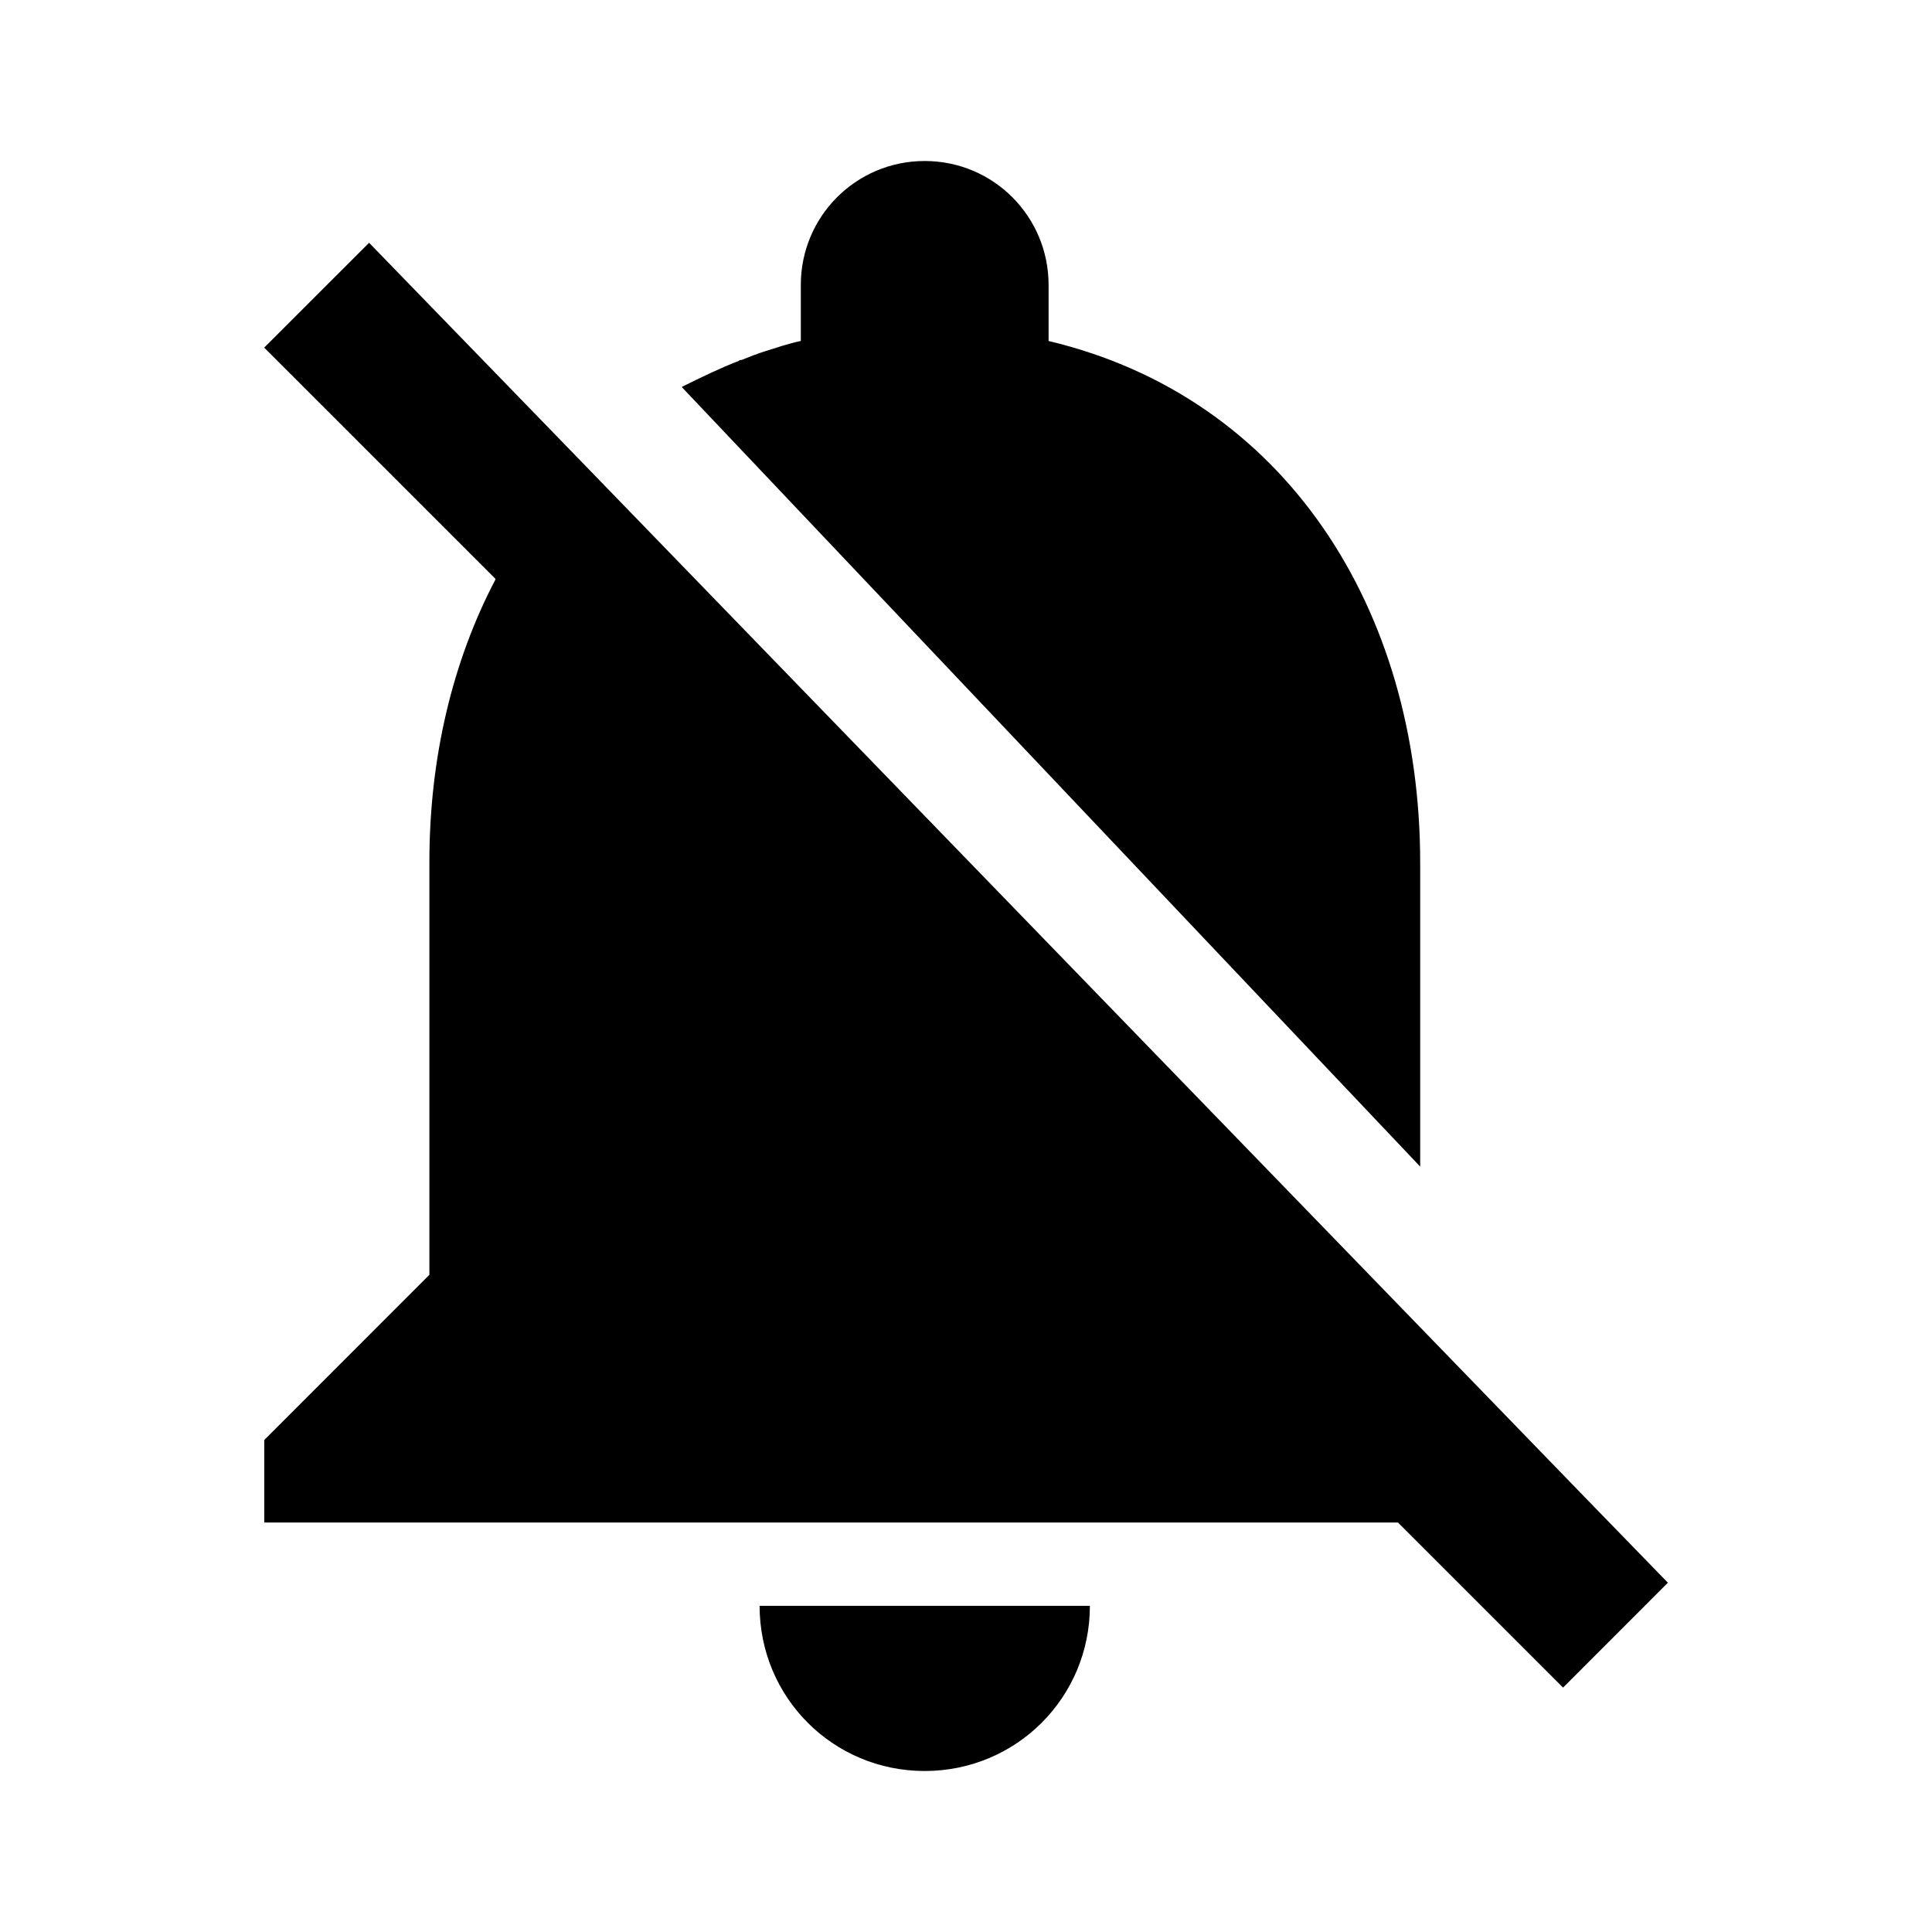
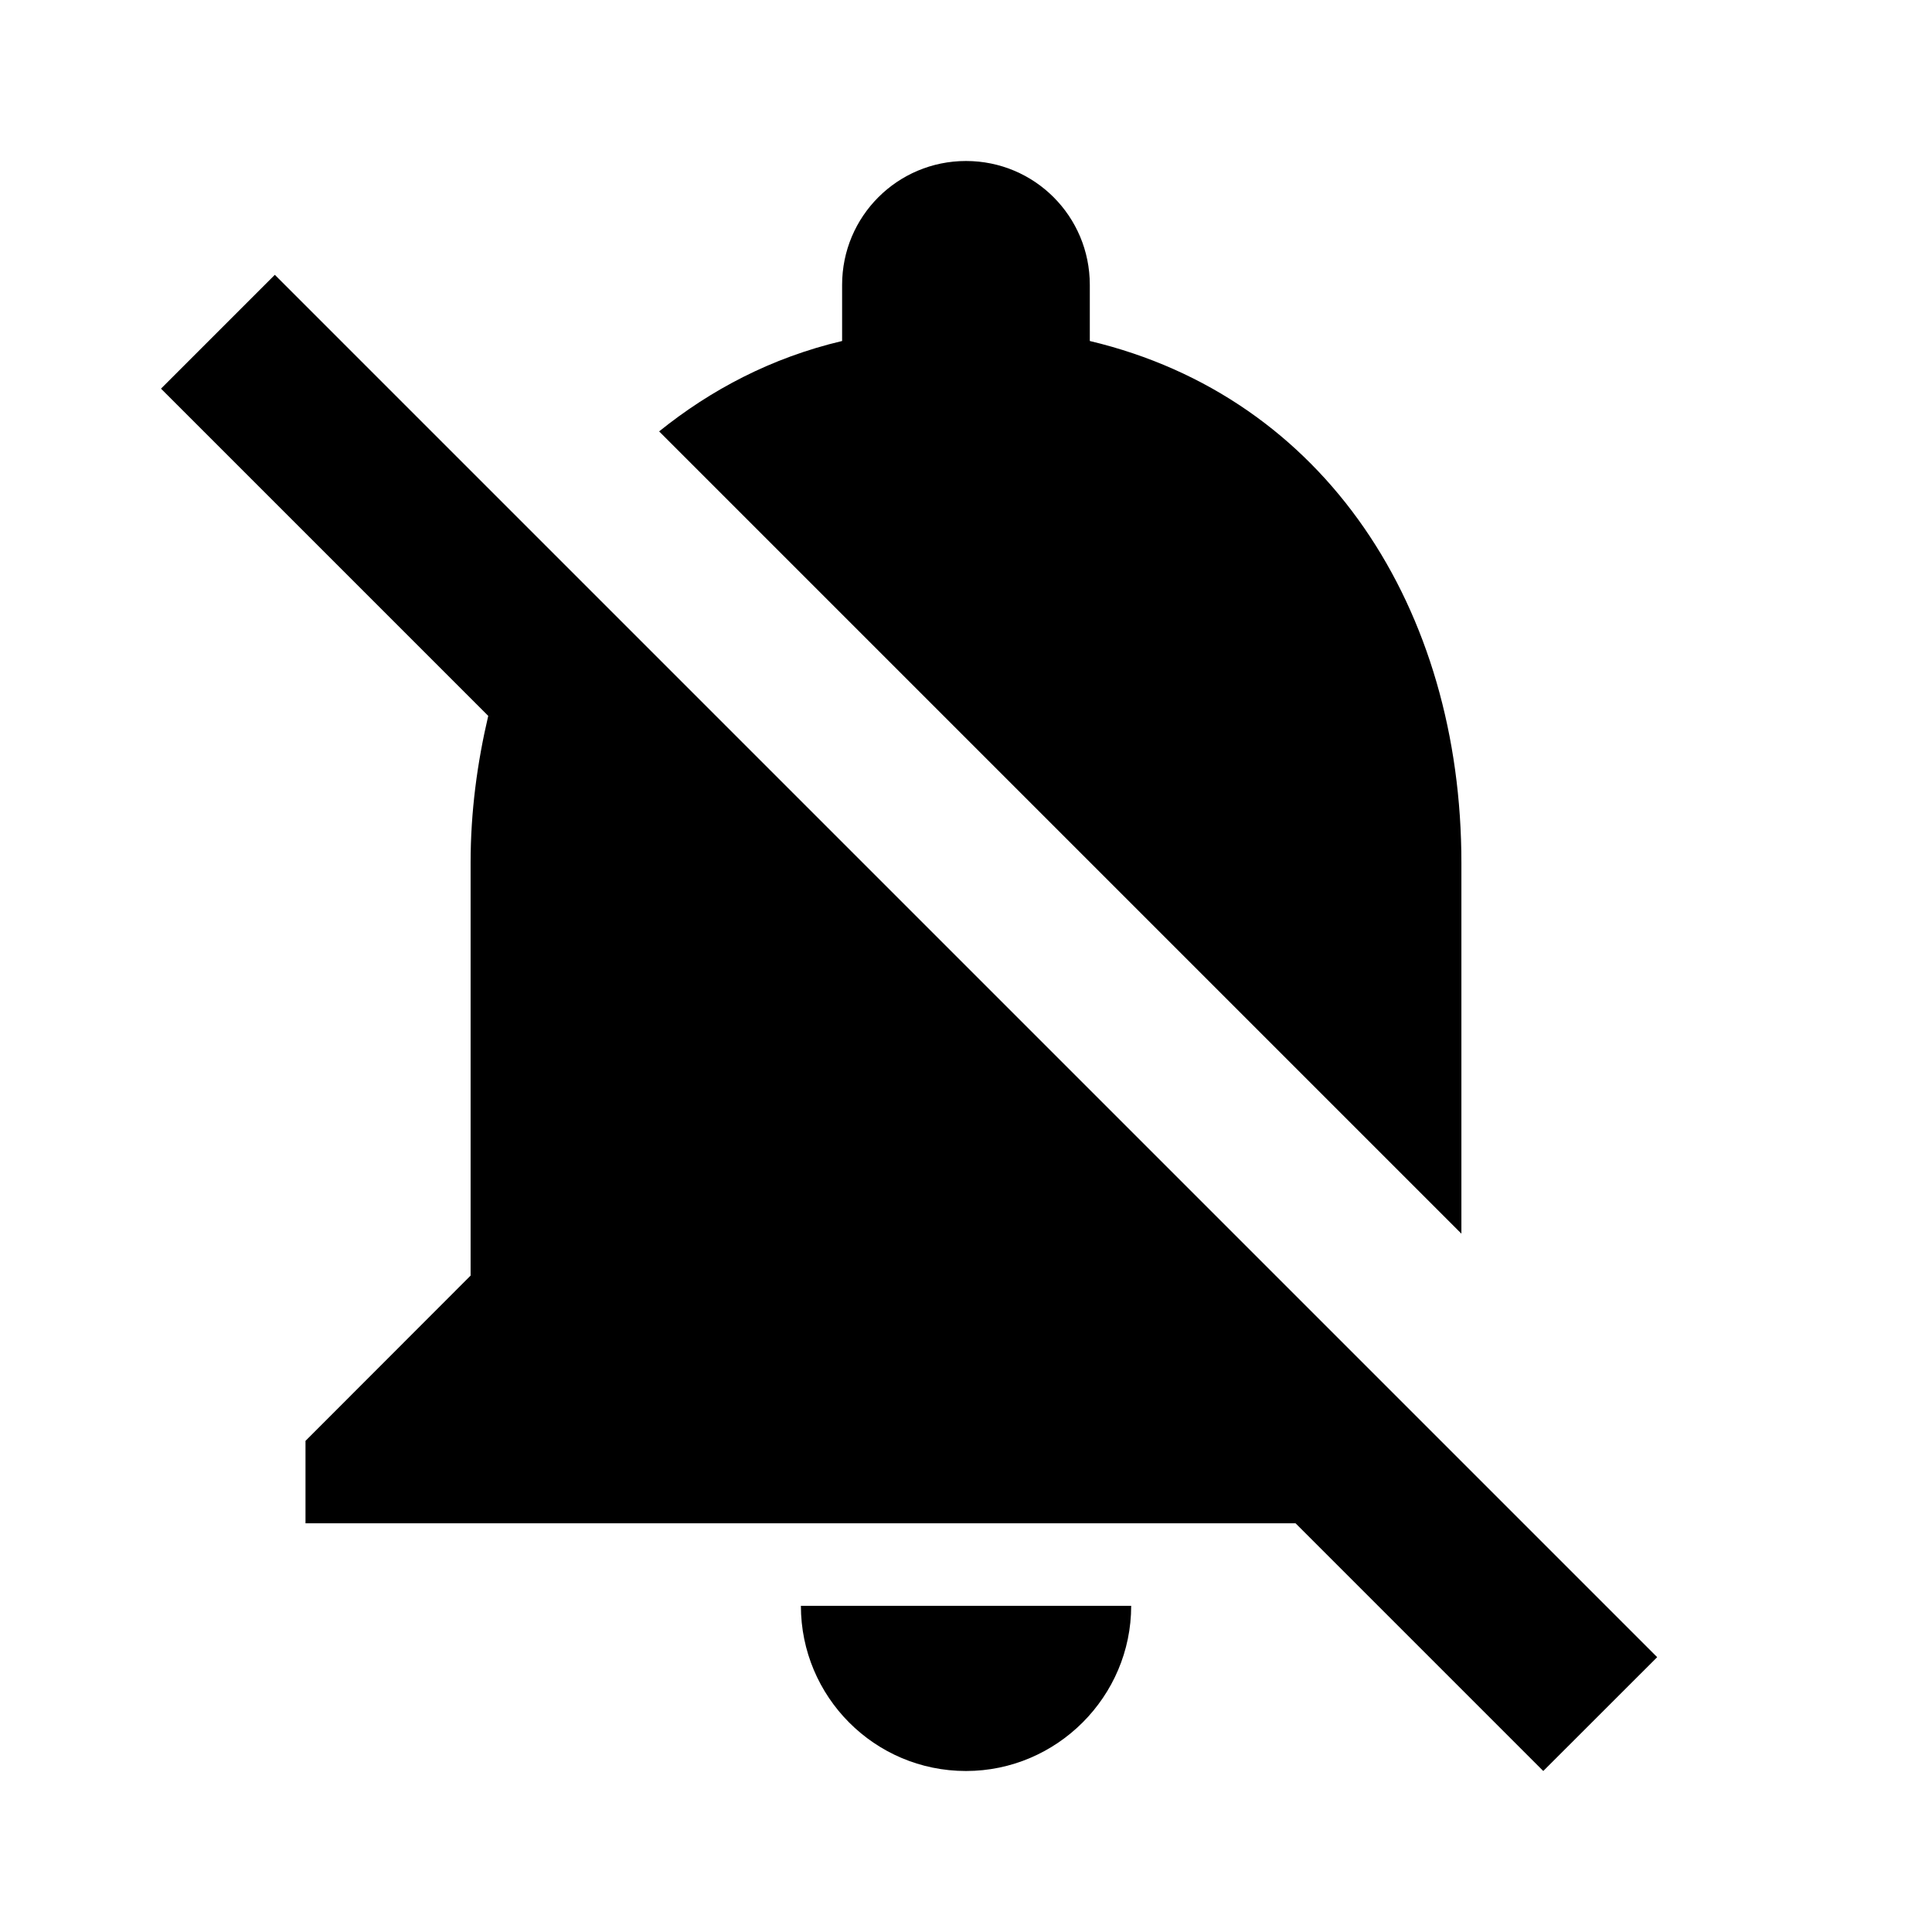
<svg xmlns="http://www.w3.org/2000/svg" version="1.1" id="master" x="0px" y="0px" width="24px" height="24px" viewBox="0 0 24 24" enable-background="new 0 0 24 24" xml:space="preserve">
  <rect fill="none" width="24" height="24" />
-   <path d="M19.692,18.604L7.221,5.733L4.585,3.016L3.282,4.318L6.154,7.19V7.2c-0.533,1.016-0.82,2.216-0.82,3.508v5.128l-2.051,2.052  v1.025h14.083l2.051,2.051l1.302-1.303L19.692,18.604z M11.487,22c1.138,0,2.052-0.913,2.052-2.052H9.436  C9.436,21.087,10.349,22,11.487,22z M17.642,14.492v-3.774c0-3.159-1.683-5.785-4.616-6.482V3.539C13.025,2.687,12.339,2,11.487,2  c-0.851,0-1.539,0.687-1.539,1.539v0.697C9.795,4.267,9.651,4.318,9.518,4.359C9.416,4.39,9.313,4.431,9.21,4.472H9.2  c-0.011,0-0.011,0-0.021,0.01C8.944,4.574,8.708,4.688,8.482,4.8c0,0-0.01,0-0.01,0.011L17.642,14.492z" />
+   <path d="M18.154,15.325L8.188,5.359c0.642-0.517,1.393-0.915,2.273-1.123V3.539C10.461,2.687,11.149,2,12,2  c0.852,0,1.538,0.687,1.538,1.539v0.697c2.933,0.697,4.616,3.334,4.616,6.482V15.325z M12,22c1.128,0,2.052-0.924,2.052-2.052H9.949  C9.949,21.076,10.862,22,12,22z M20.586,20.586l-1.663-1.663L6.87,6.87L3.414,3.414L2,4.828l4.065,4.065  c-0.136,0.58-0.219,1.188-0.219,1.825v5.128l-2.051,2.053v1.024h12.299L19.171,22L20.586,20.586z" />
</svg>
